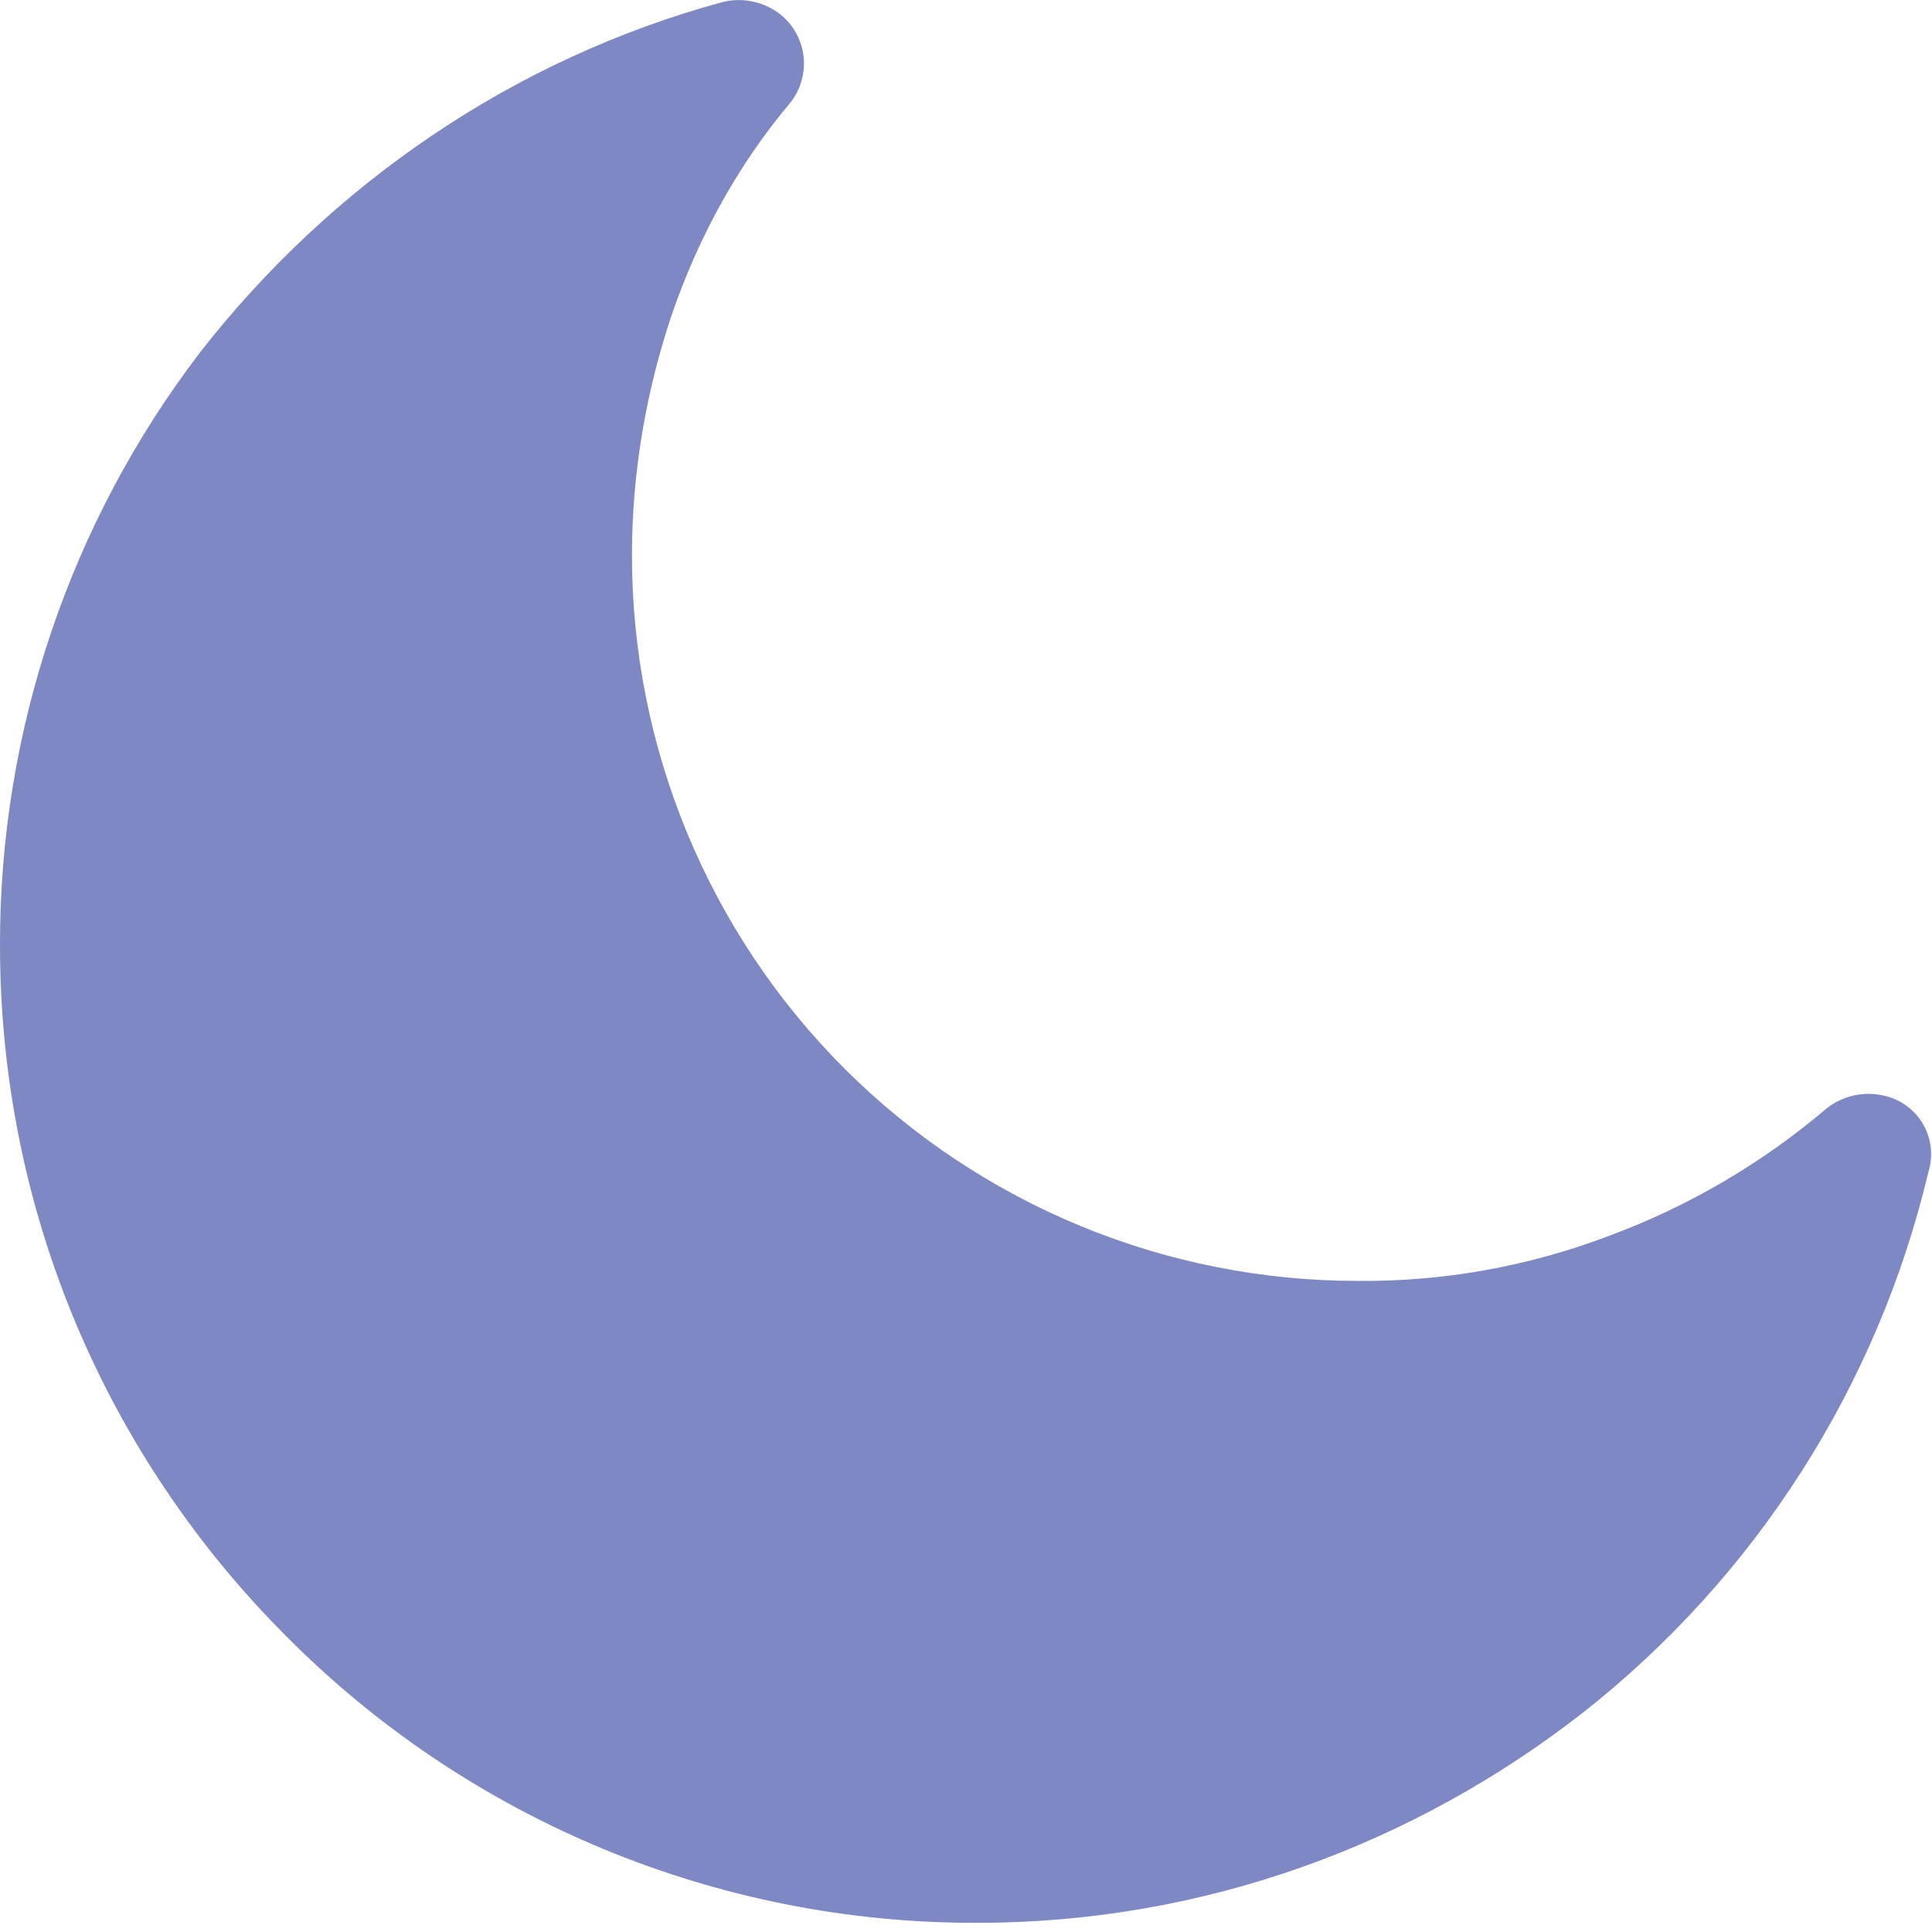
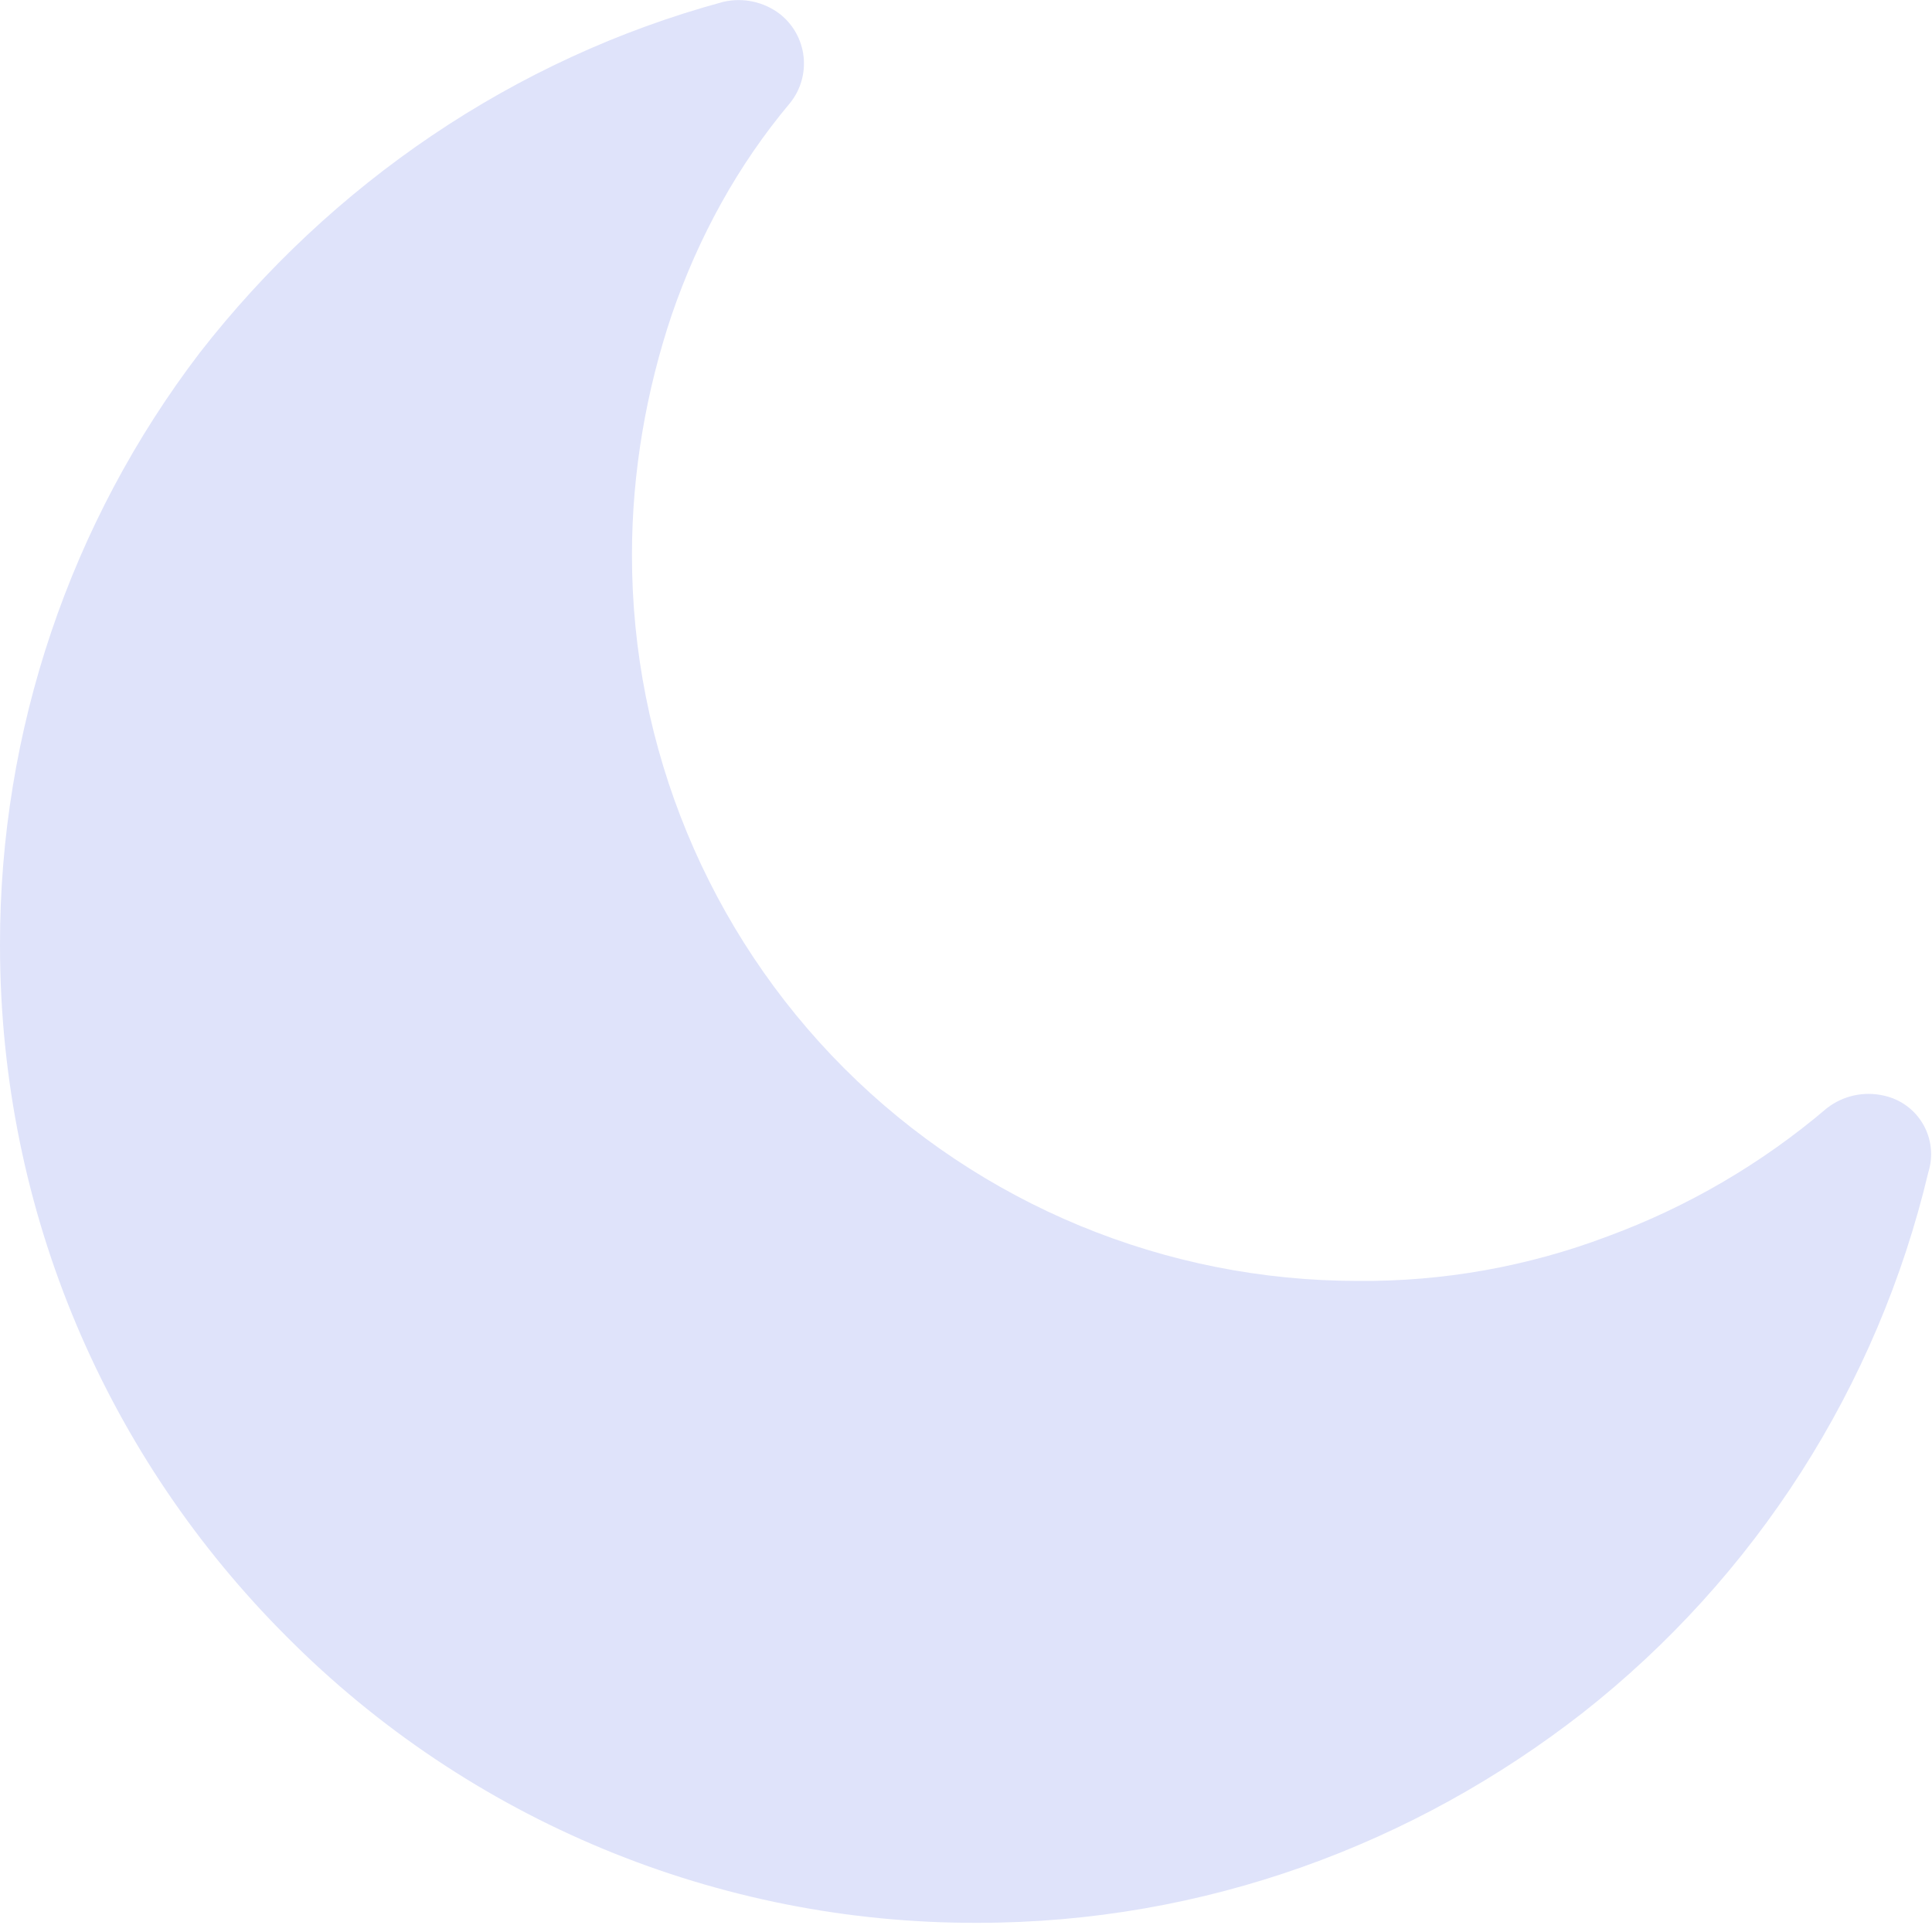
<svg xmlns="http://www.w3.org/2000/svg" width="20" height="20">
-   <path d="M19.502 11.342a.703.703 0 00-.588.128 7.499 7.499 0 01-2.275 1.33 7.123 7.123 0 01-2.581.46A7.516 7.516 0 018.74 11.06a7.516 7.516 0 01-2.198-5.316c0-.87.153-1.713.41-2.48.28-.817.69-1.559 1.226-2.197a.652.652 0 00-.102-.92.703.703 0 00-.588-.128C5.316.607 3.425 1.91 2.07 3.649A10.082 10.082 0 000 9.783C0 12.57 1.125 15.1 2.965 16.94a10.04 10.04 0 007.156 2.965c2.352 0 4.524-.818 6.262-2.173a10.078 10.078 0 003.579-5.597.62.62 0 00-.46-.793z" fill="#7E88C3" fill-rule="nonzero" />
+   <path d="M19.502 11.342a.703.703 0 00-.588.128 7.499 7.499 0 01-2.275 1.33 7.123 7.123 0 01-2.581.46A7.516 7.516 0 018.74 11.06a7.516 7.516 0 01-2.198-5.316c0-.87.153-1.713.41-2.48.28-.817.69-1.559 1.226-2.197a.652.652 0 00-.102-.92.703.703 0 00-.588-.128C5.316.607 3.425 1.91 2.07 3.649A10.082 10.082 0 000 9.783C0 12.57 1.125 15.1 2.965 16.94a10.04 10.04 0 007.156 2.965c2.352 0 4.524-.818 6.262-2.173a10.078 10.078 0 003.579-5.597.62.62 0 00-.46-.793z" fill="#dfe3fa" fill-rule="nonzero" />
</svg>
